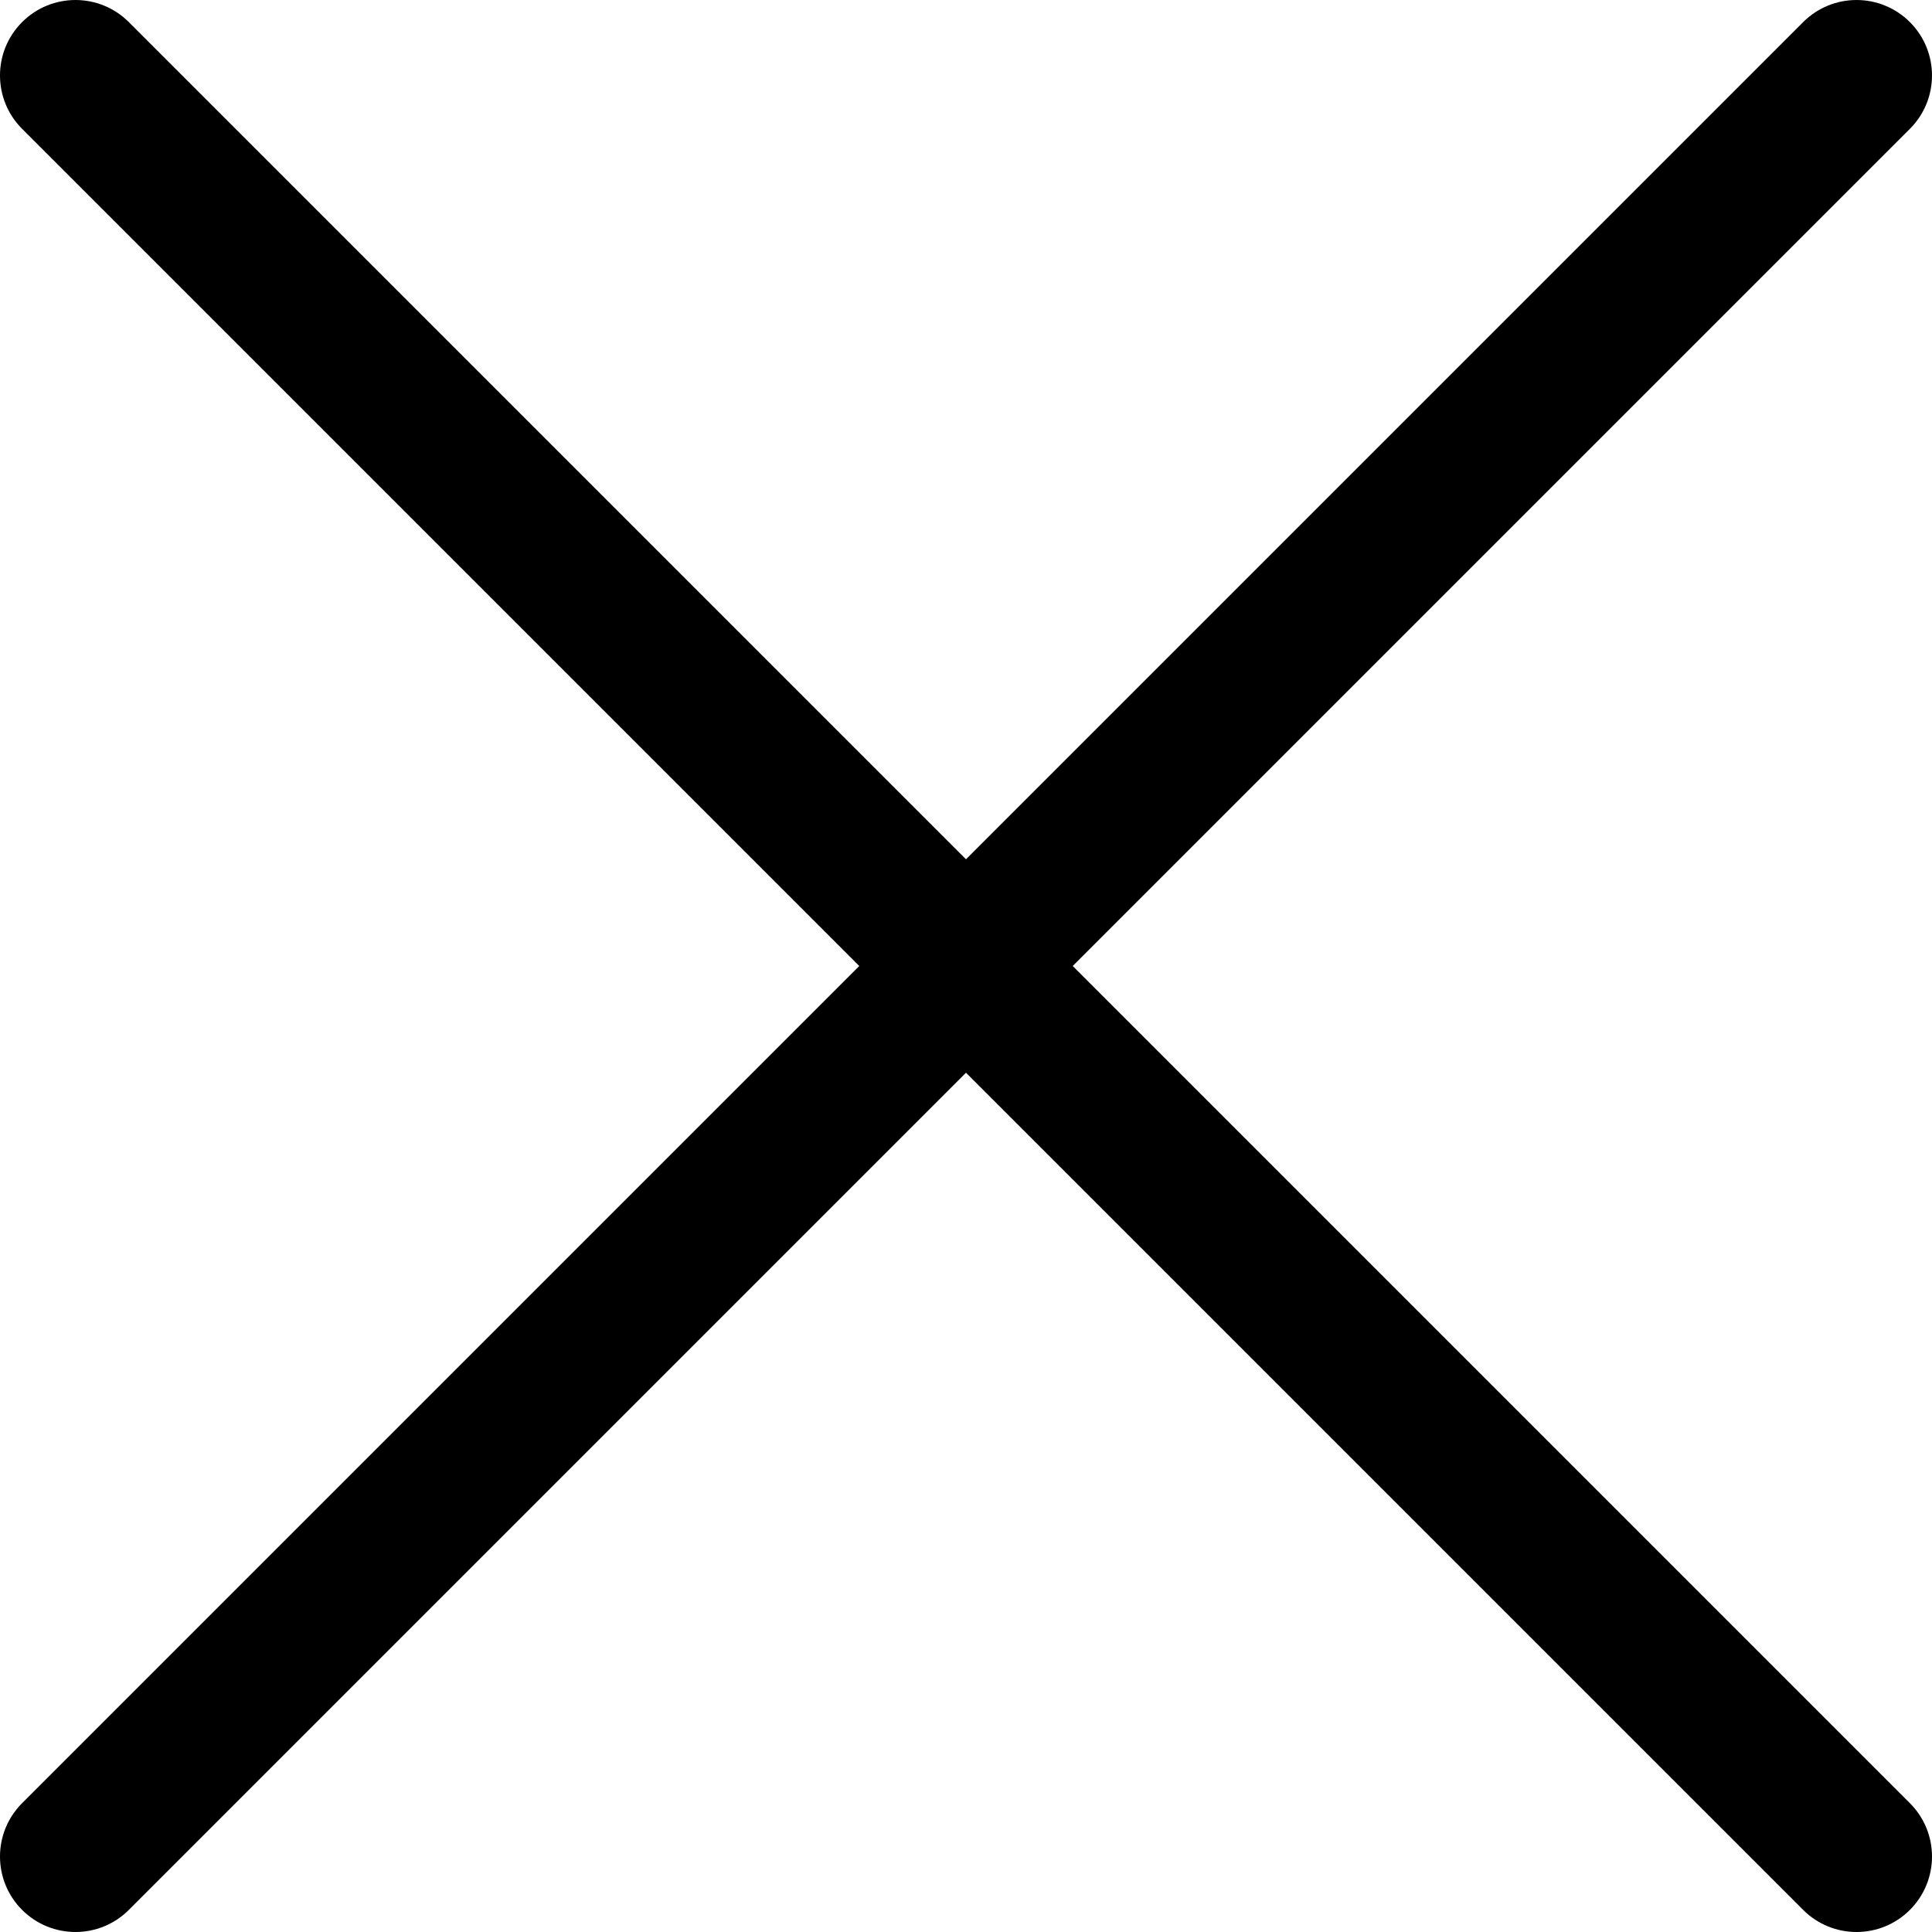
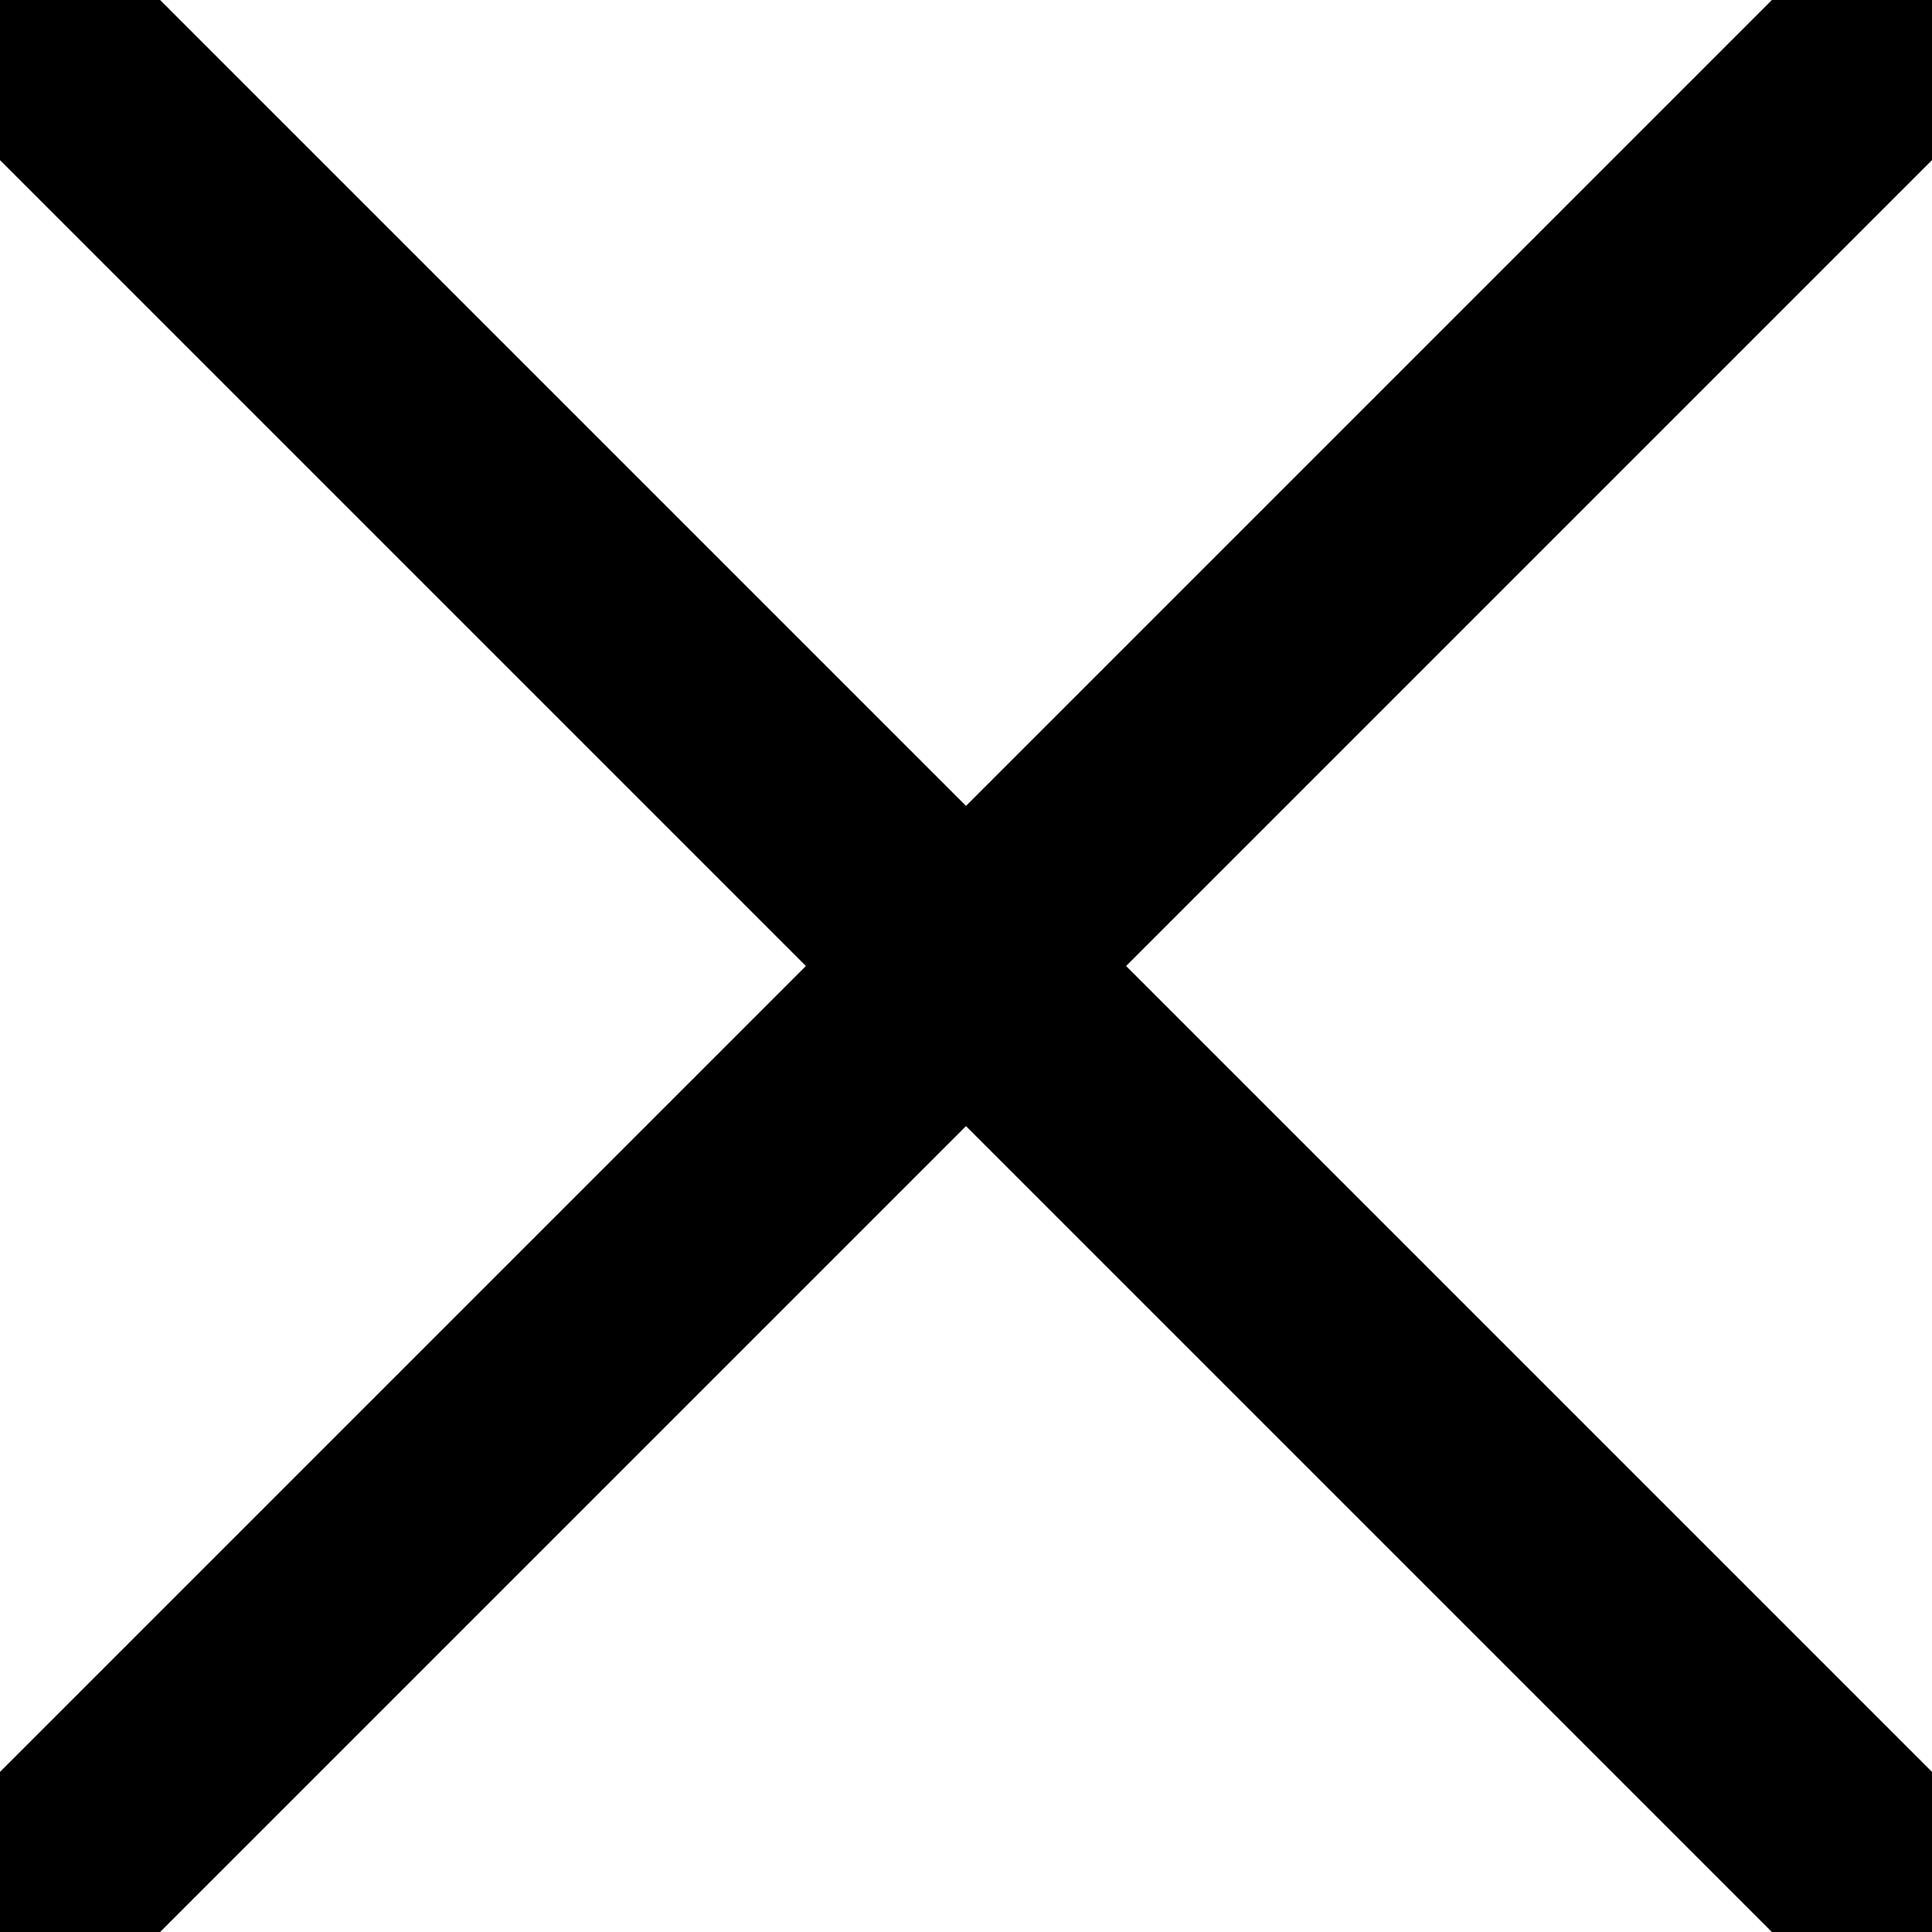
- <svg xmlns="http://www.w3.org/2000/svg" version="1.1" id="Capa_1" x="0px" y="0px" viewBox="0 0 512.001 512.001" style="enable-background:new 0 0 512.001 512.001;" xml:space="preserve">
+ <svg xmlns="http://www.w3.org/2000/svg" stroke-width="20" stroke="black" version="1.1" id="Capa_1" x="0px" y="0px" viewBox="0 0 512.001 512.001" style="enable-background:new 0 0 512.001 512.001;" xml:space="preserve">
  <g>
    <g>
      <path d="M284.286,256.002L506.143,34.144c7.811-7.811,7.811-20.475,0-28.285c-7.811-7.81-20.475-7.811-28.285,0L256,227.717    L34.143,5.859c-7.811-7.811-20.475-7.811-28.285,0c-7.81,7.811-7.811,20.475,0,28.285l221.857,221.857L5.858,477.859    c-7.811,7.811-7.811,20.475,0,28.285c3.905,3.905,9.024,5.857,14.143,5.857c5.119,0,10.237-1.952,14.143-5.857L256,284.287    l221.857,221.857c3.905,3.905,9.024,5.857,14.143,5.857s10.237-1.952,14.143-5.857c7.811-7.811,7.811-20.475,0-28.285    L284.286,256.002z" />
    </g>
  </g>
  <g>
</g>
  <g>
</g>
  <g>
</g>
  <g>
</g>
  <g>
</g>
  <g>
</g>
  <g>
</g>
  <g>
</g>
  <g>
</g>
  <g>
</g>
  <g>
</g>
  <g>
</g>
  <g>
</g>
  <g>
</g>
  <g>
</g>
</svg>
